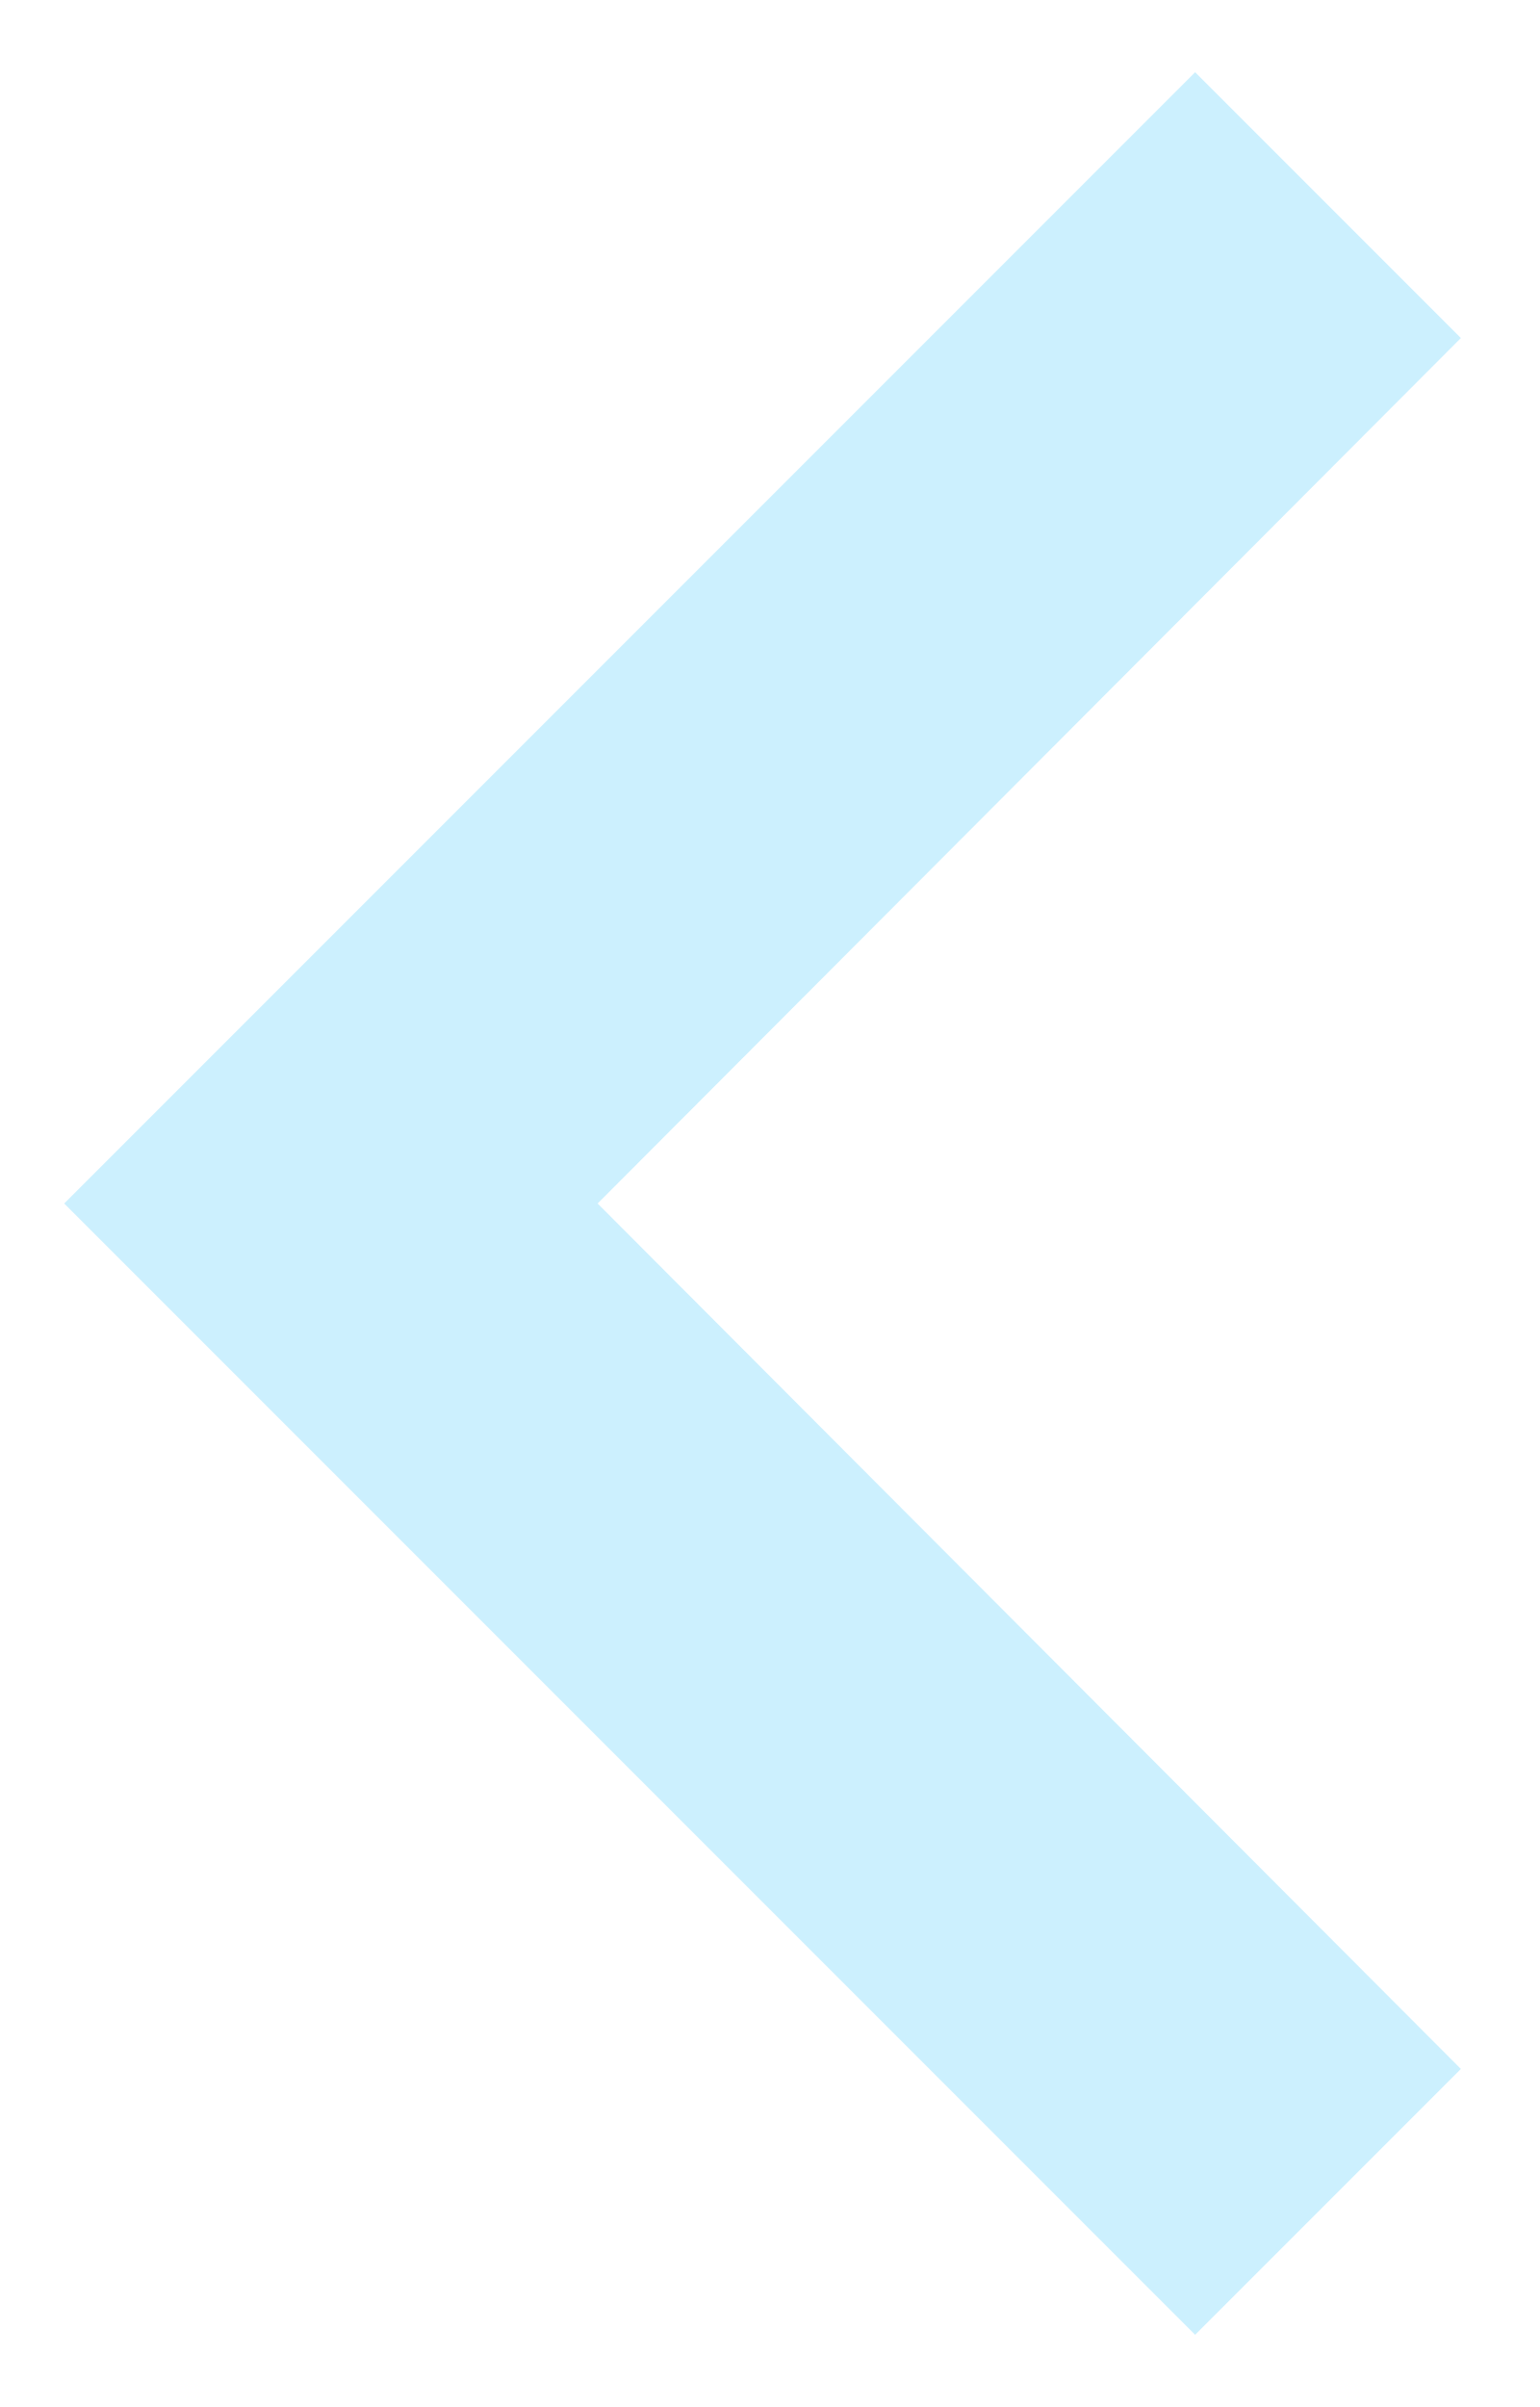
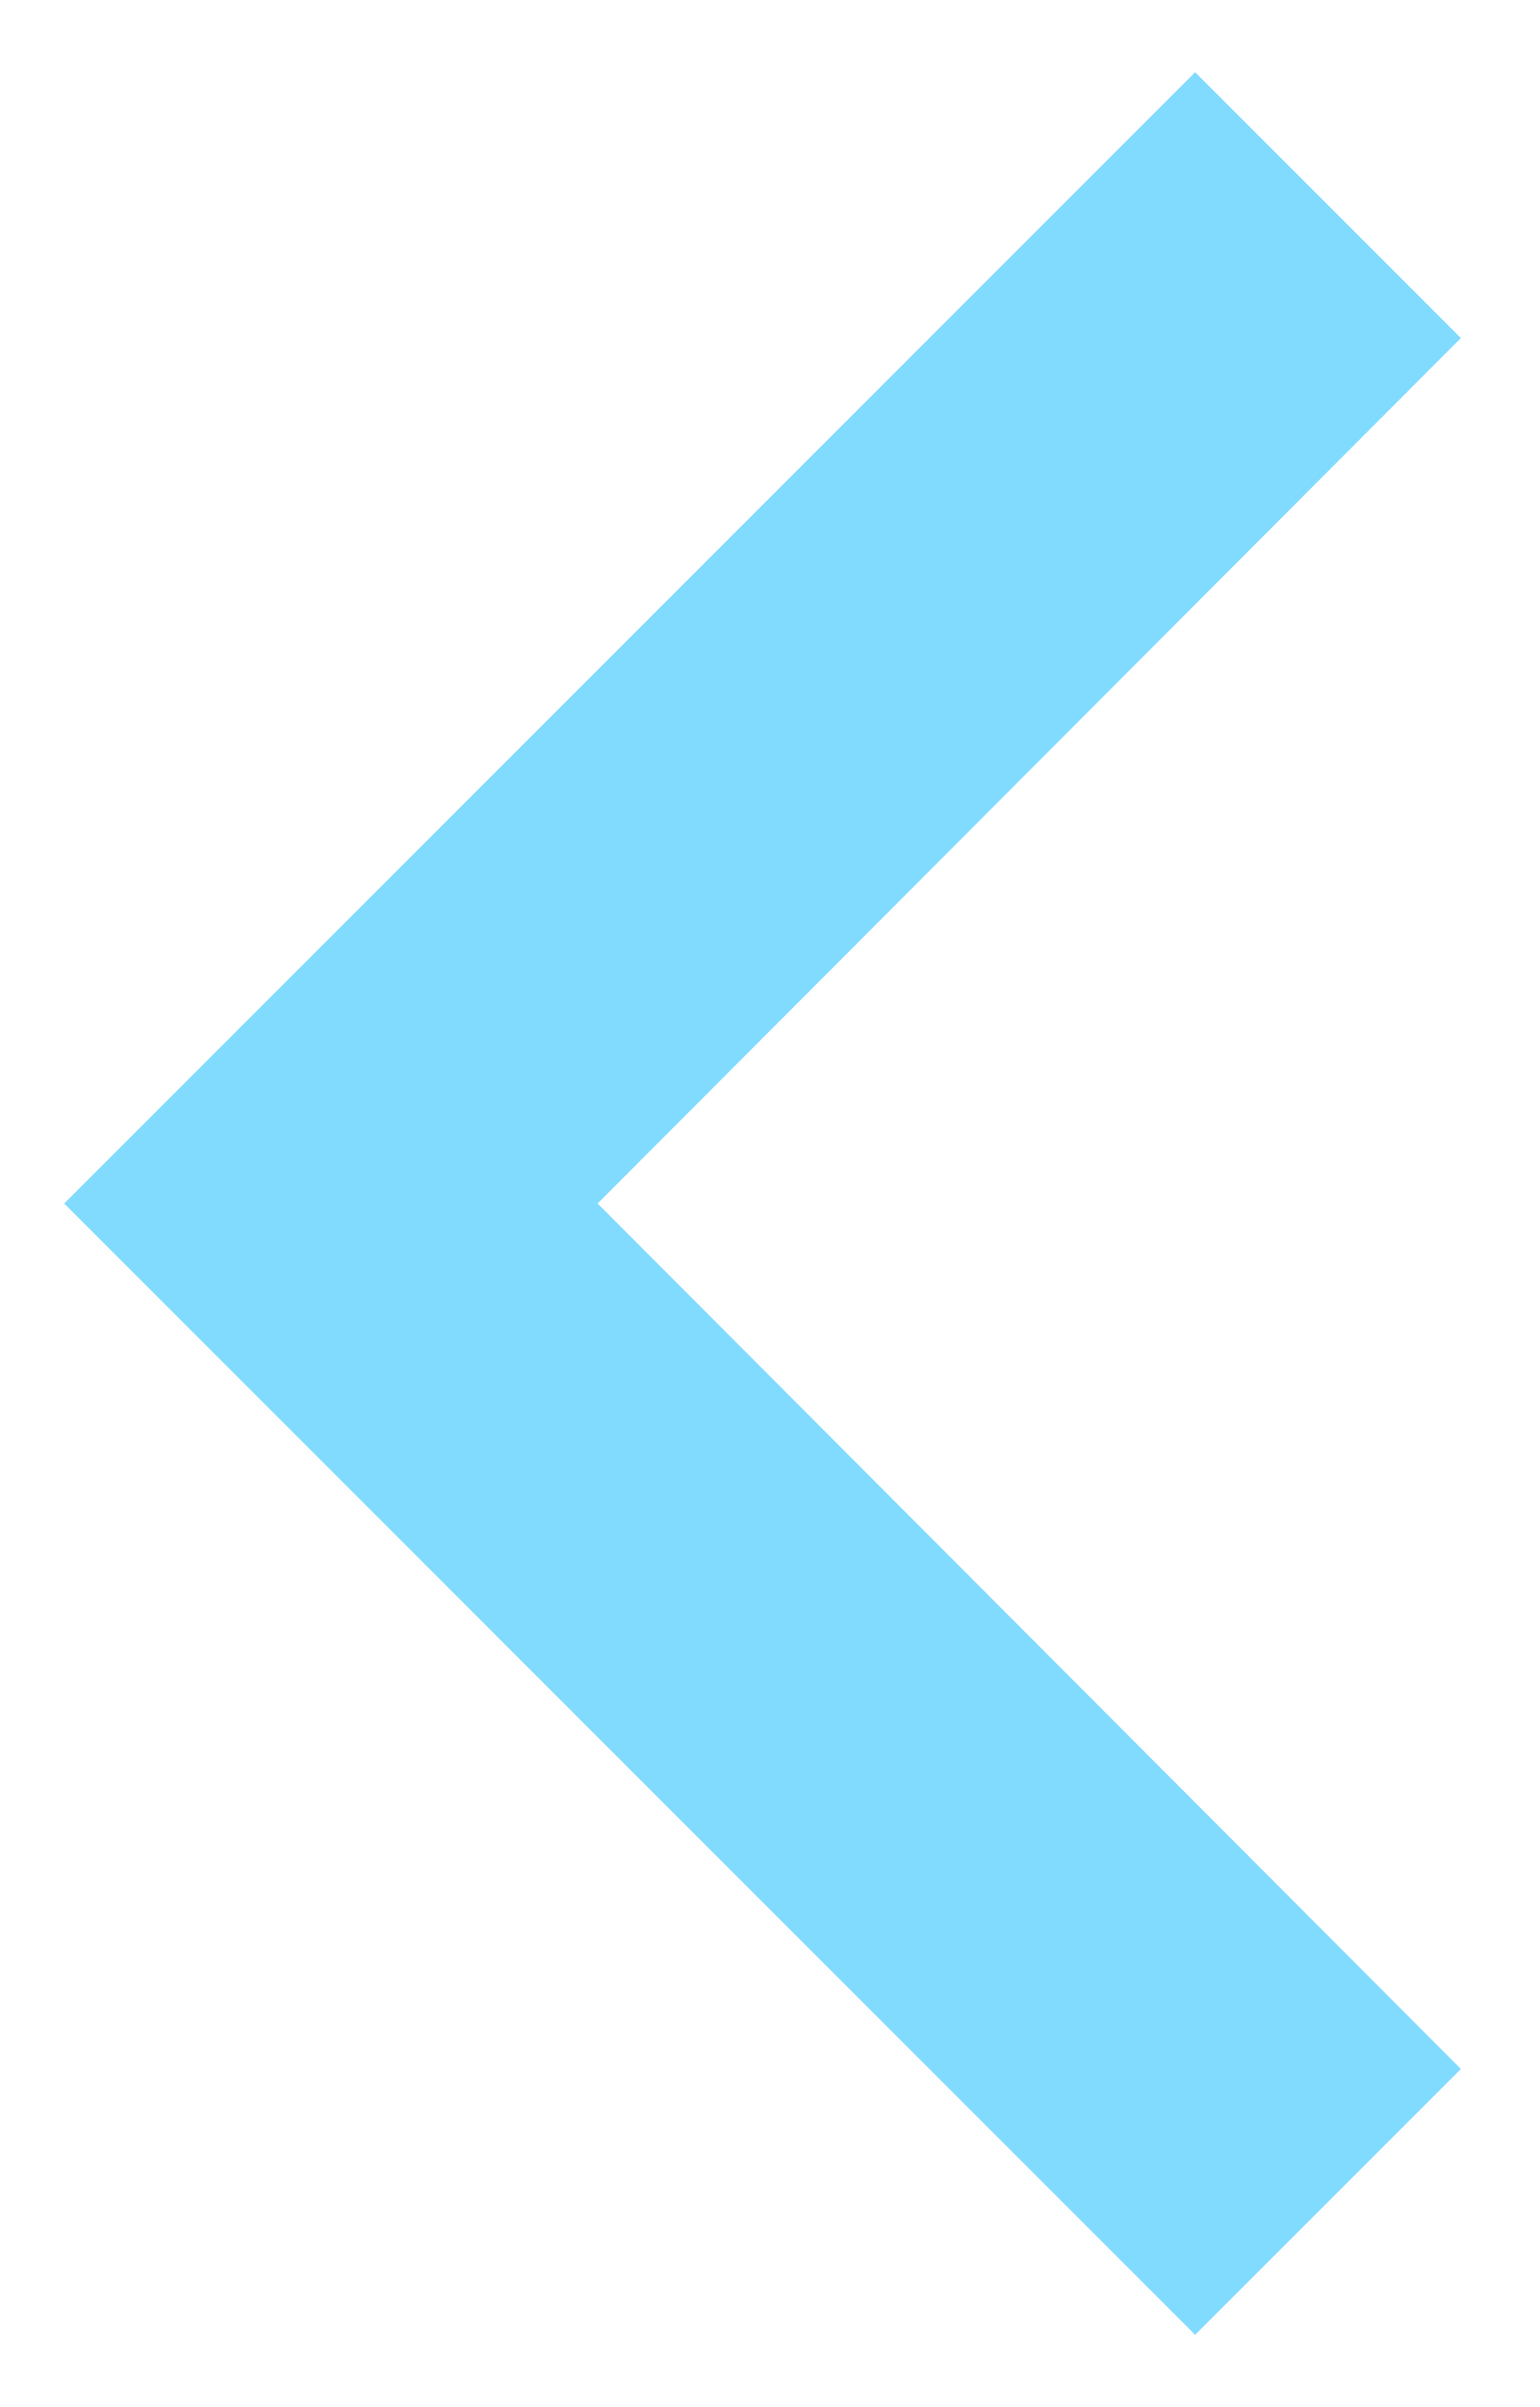
<svg xmlns="http://www.w3.org/2000/svg" width="16" height="25" viewBox="0 0 16 25" fill="none">
-   <path d="M15.178 21.489L6.209 12.5L15.178 3.511L12.417 0.75L0.667 12.5L12.417 24.25L15.178 21.489Z" fill="#81dbfe" fill-opacity="0.4" />
+   <path d="M15.178 21.489L6.209 12.5L15.178 3.511L12.417 0.75L0.667 12.5L12.417 24.25L15.178 21.489Z" fill="#81dbfe" />
</svg>
